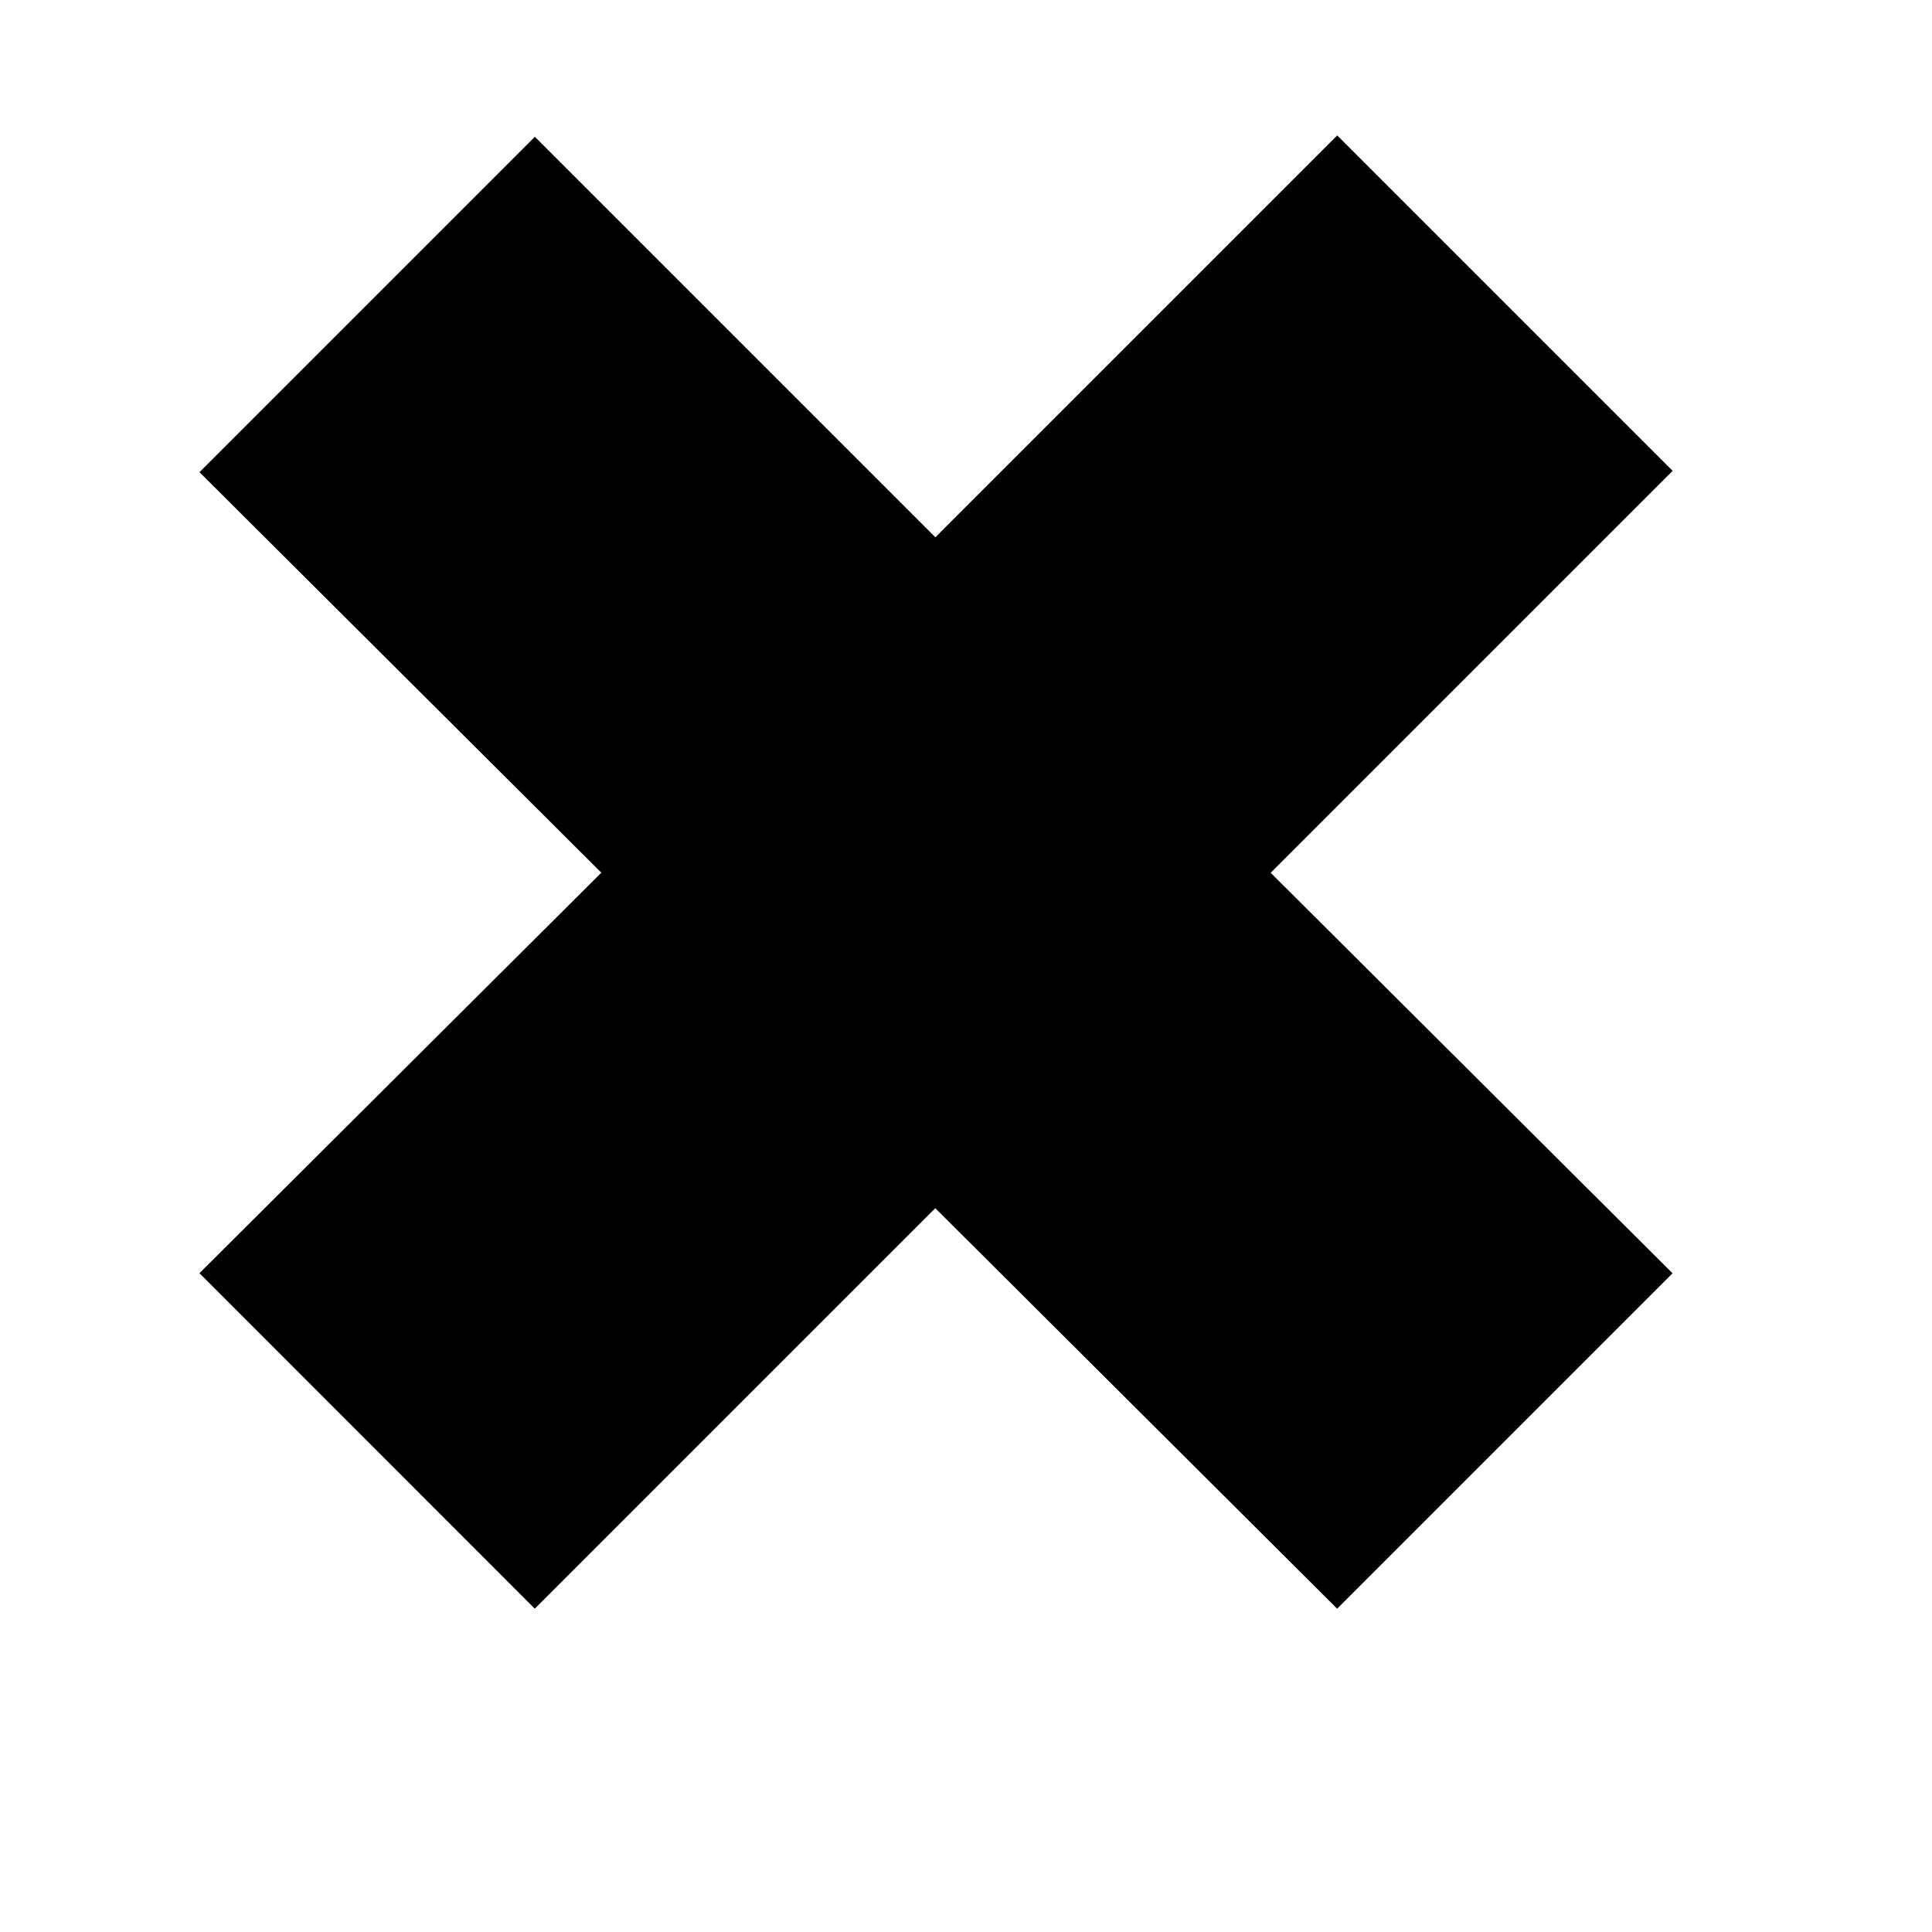
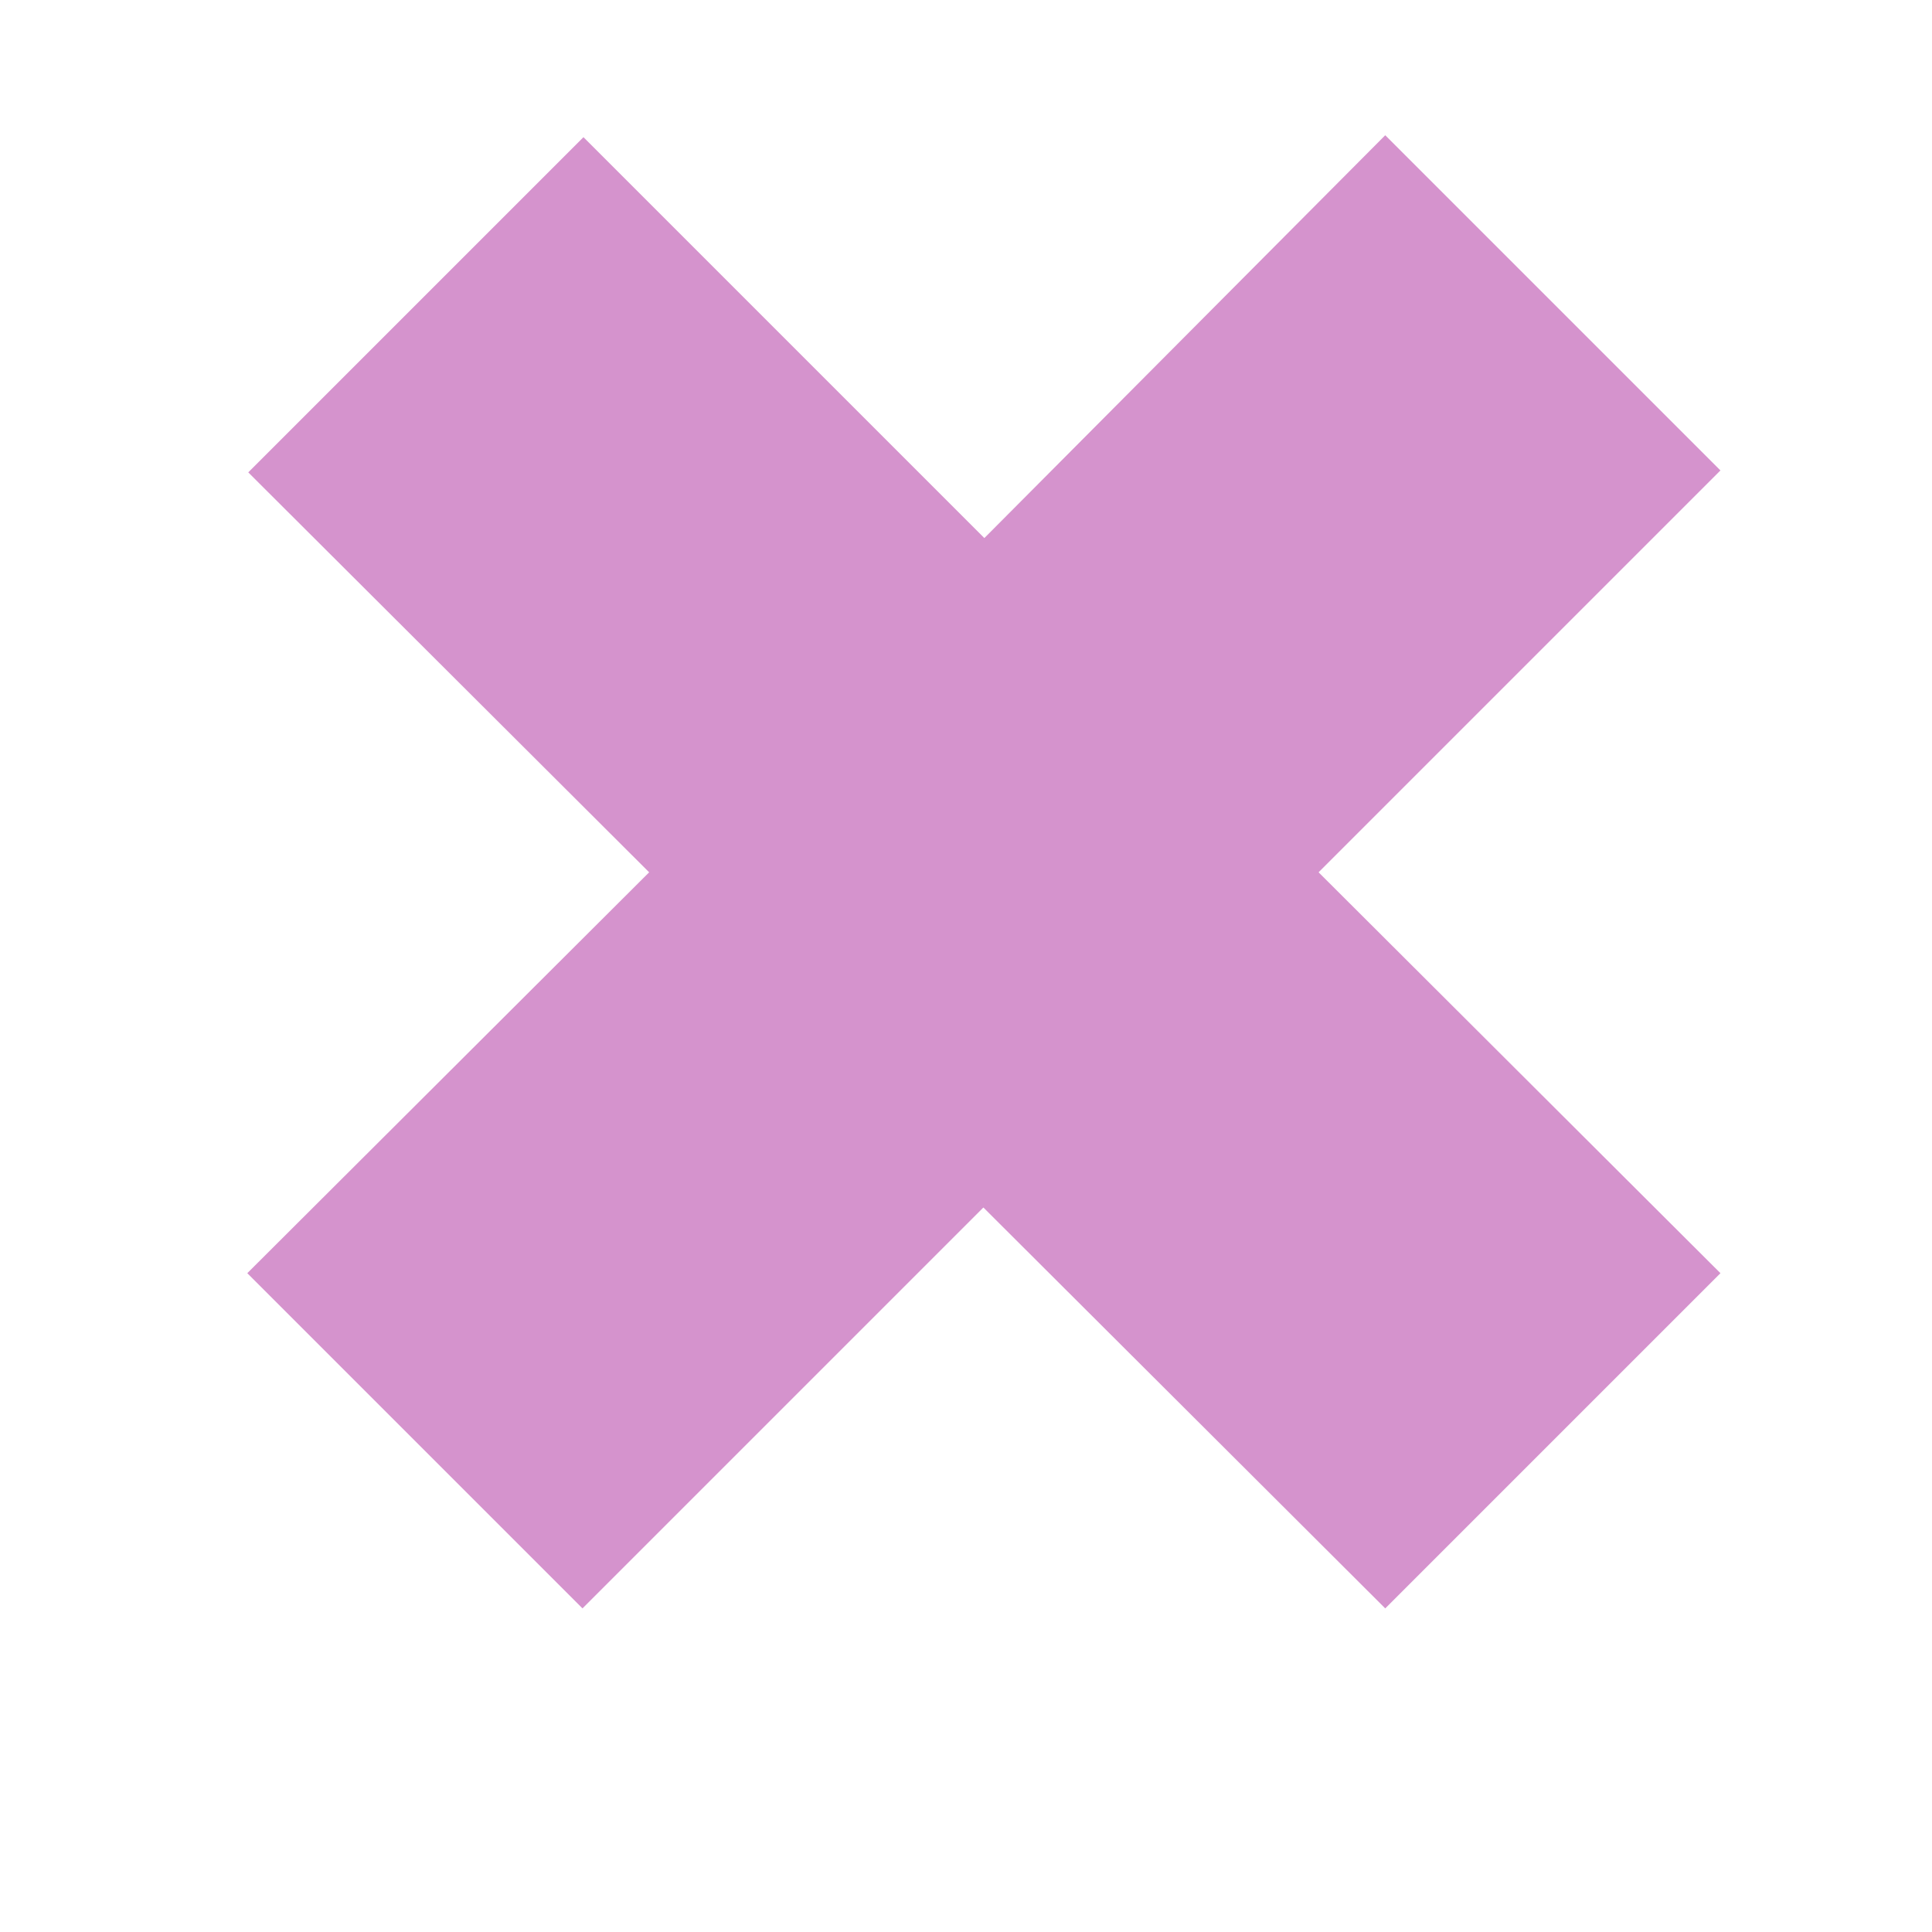
<svg xmlns="http://www.w3.org/2000/svg" version="1.1" id="Layer_1" x="0px" y="0px" viewBox="0 0 200 200" style="enable-background:new 0 0 200 200;" xml:space="preserve">
  <style type="text/css">
	.st0{enable-background:new    ;}
+ 	.st1{fill:#D593CD;}
</style>
  <g class="st0">
-     <path d="M131.54,90.35l41.6,41.46l-34.72,34.72l-41.6-41.46l-41.46,41.46L20.65,131.8l41.6-41.46l-41.6-41.46l34.72-34.72   l41.46,41.46l41.6-41.6l34.72,34.72L131.54,90.35z" />
+     <path class="st1" d="M136.5,90.3l41.6,41.5l-34.7,34.7l-41.6-41.5l-41.5,41.5l-34.7-34.7l41.6-41.5L25.7,48.9l34.7-34.7l41.5,41.5   L143.4,14l34.7,34.7L136.5,90.3z" />
  </g>
</svg>
